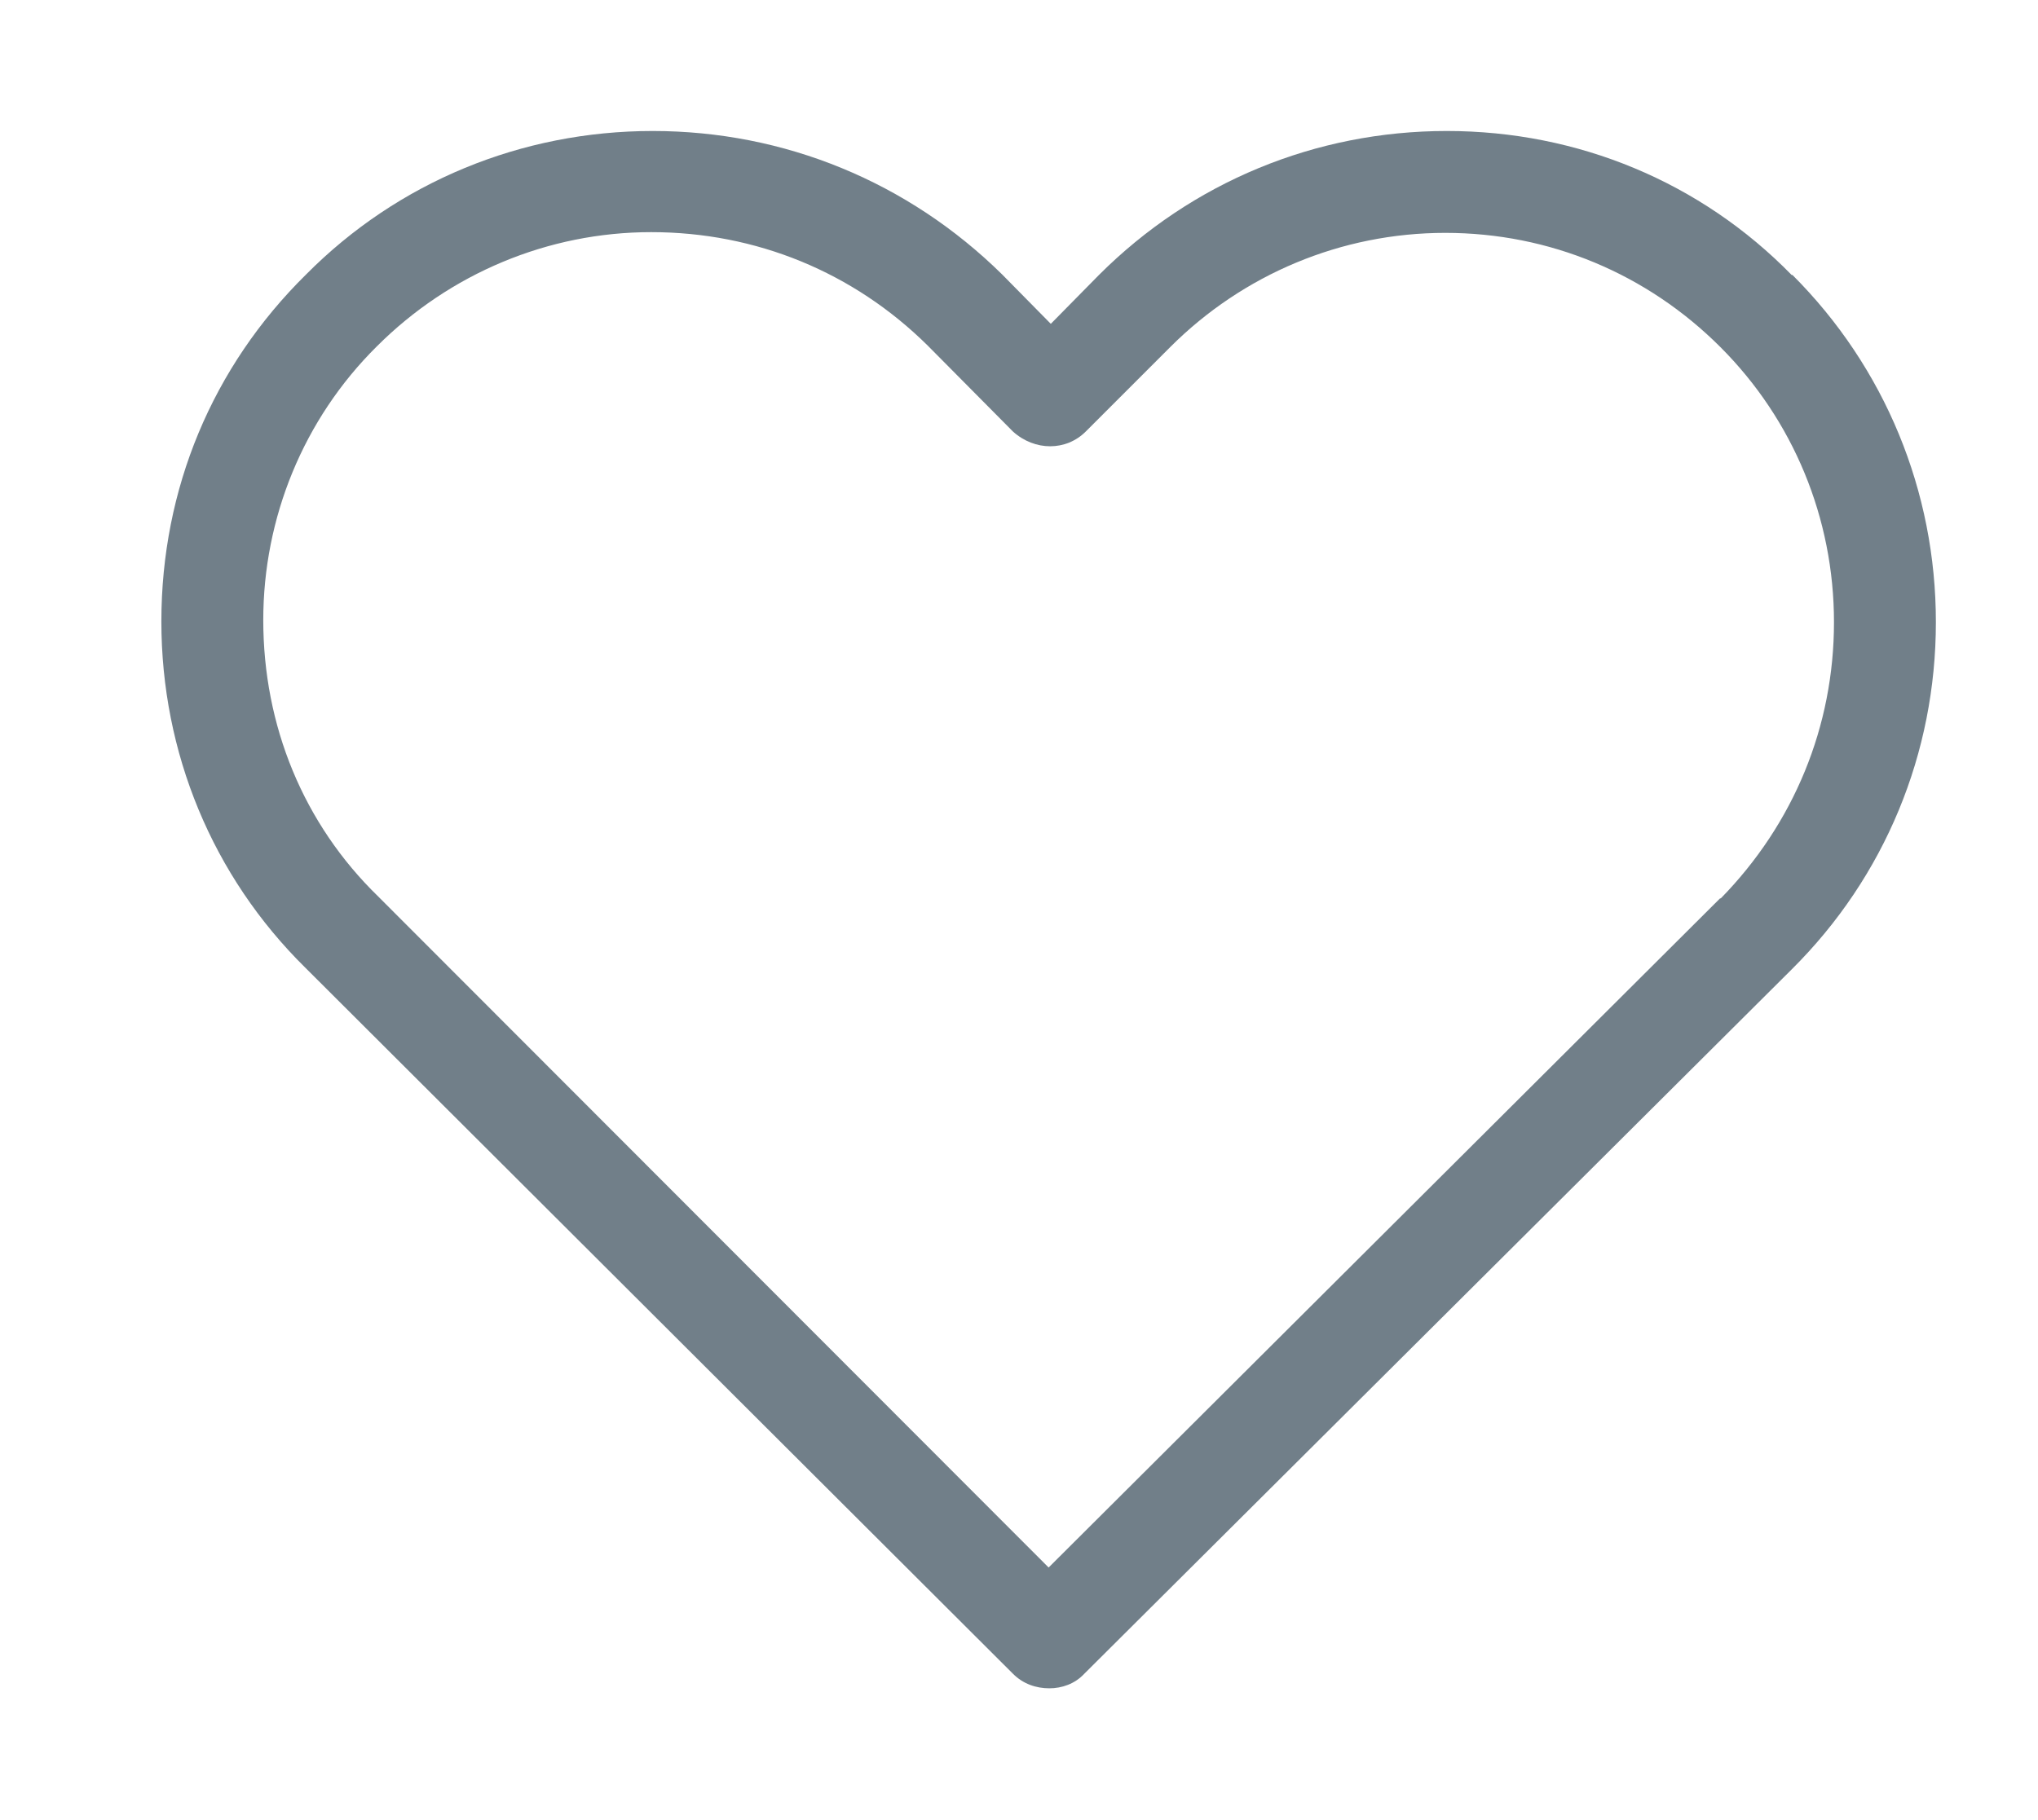
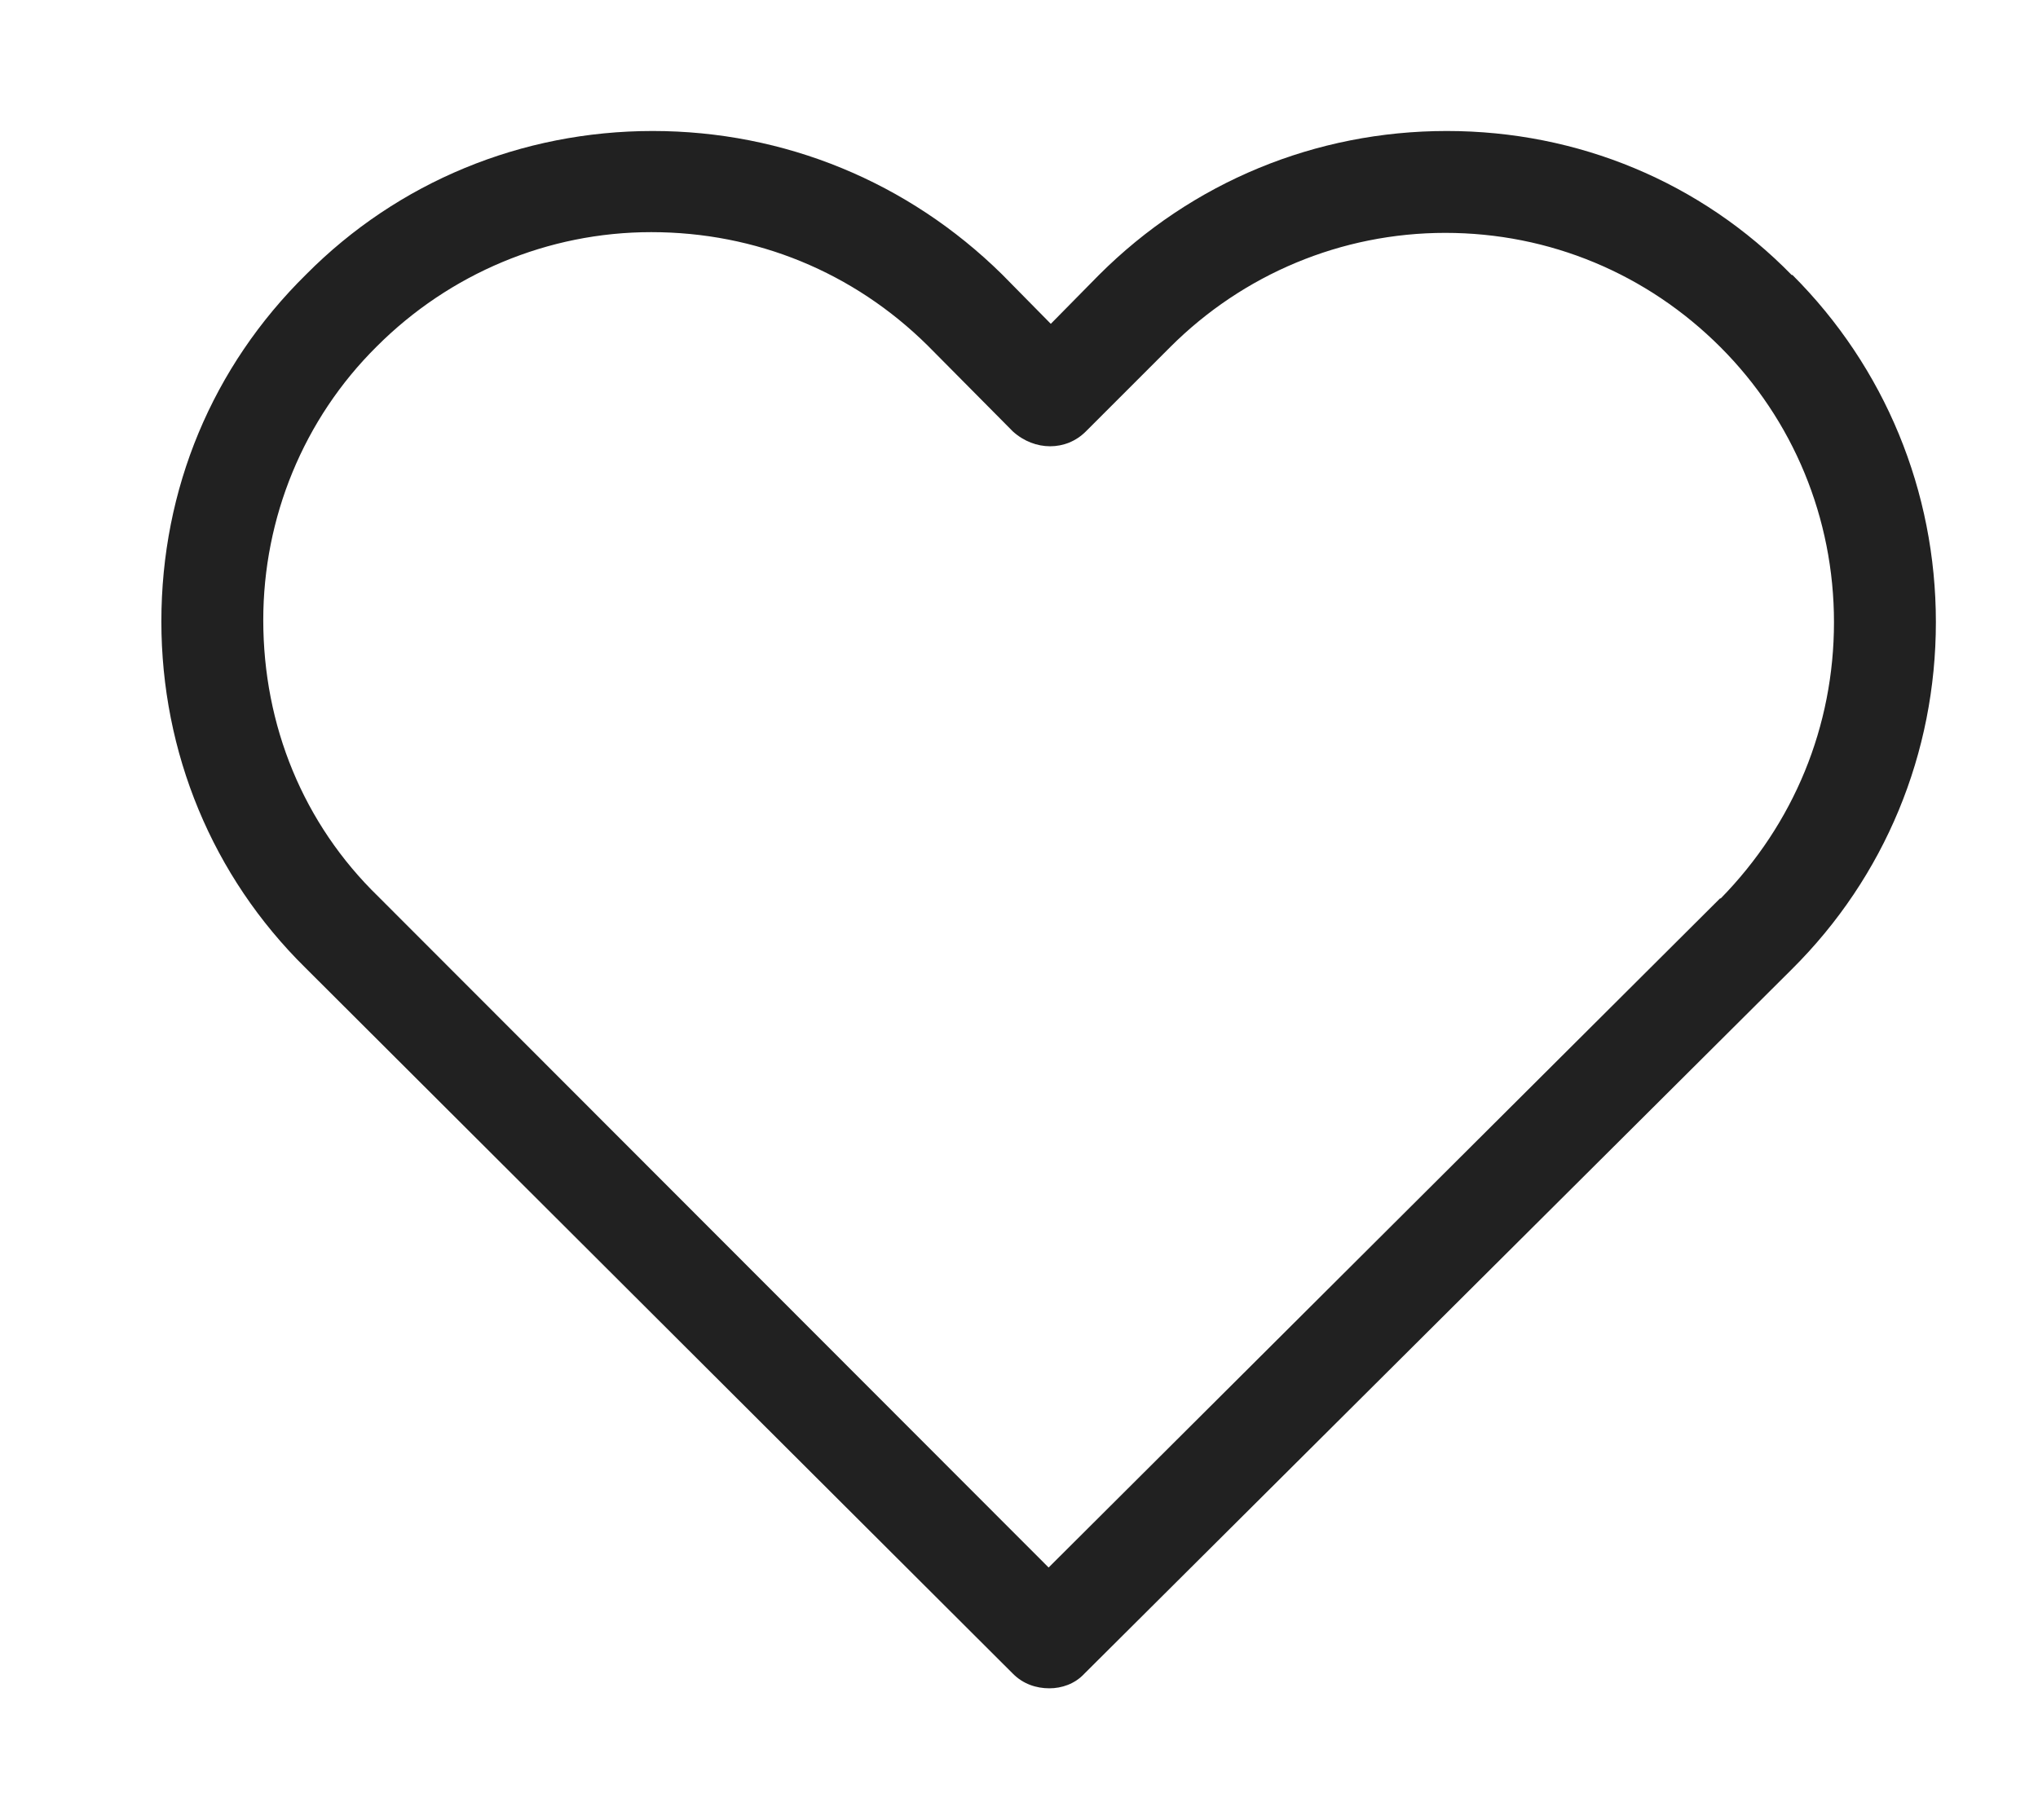
<svg xmlns="http://www.w3.org/2000/svg" x="0px" y="0px" width="28px" height="25px" viewBox="0.083 0 28 25" enable-background="new 0.083 0 28 25" xml:space="preserve">
-   <path fill="#717F89" d="M24.7,3.78C23.45,2.5,21.76,1.8,19.96,1.8s-3.5,0.7-4.78,1.98l-0.66,0.67l-0.67-0.68 C12.56,2.5,10.86,1.8,9.05,1.8c-1.8,0-3.5,0.7-4.76,1.97C3,5.04,2.3,6.72,2.3,8.54c0,1.8,0.7,3.5,1.98,4.76L14,23 c0.14,0.141,0.32,0.2,0.5,0.2c0.17,0,0.35-0.06,0.48-0.2l9.72-9.68c1.28-1.271,1.98-2.97,1.98-4.771c0-1.8-0.7-3.5-1.97-4.77H24.7z M23.72,12.34l-9.23,9.2l-9.21-9.22c-1.03-1-1.58-2.35-1.58-3.8c0-1.4,0.55-2.76,1.56-3.76c1-1,2.35-1.57,3.77-1.57 c1.44,0,2.78,0.55,3.8,1.56L14,5.93c0.3,0.27,0.73,0.27,1,0l1.16-1.16c1-1,2.35-1.57,3.78-1.57s2.77,0.56,3.78,1.57 c1,1,1.56,2.35,1.56,3.78c0,1.43-0.55,2.77-1.56,3.8V12.34z" />
+   <path fill="#212121" d="M24.7,3.78C23.45,2.5,21.76,1.8,19.96,1.8s-3.5,0.7-4.78,1.98l-0.66,0.67l-0.67-0.68 C12.56,2.5,10.86,1.8,9.05,1.8c-1.8,0-3.5,0.7-4.76,1.97C3,5.04,2.3,6.72,2.3,8.54c0,1.8,0.7,3.5,1.98,4.76L14,23 c0.14,0.141,0.32,0.2,0.5,0.2c0.17,0,0.35-0.06,0.48-0.2l9.72-9.68c1.28-1.271,1.98-2.97,1.98-4.771c0-1.8-0.7-3.5-1.97-4.77H24.7z M23.72,12.34l-9.23,9.2l-9.21-9.22c-1.03-1-1.58-2.35-1.58-3.8c0-1.4,0.55-2.76,1.56-3.76c1-1,2.35-1.57,3.77-1.57 c1.44,0,2.78,0.55,3.8,1.56L14,5.93c0.3,0.27,0.73,0.27,1,0l1.16-1.16c1-1,2.35-1.57,3.78-1.57s2.77,0.56,3.78,1.57 c1,1,1.56,2.35,1.56,3.78c0,1.43-0.55,2.77-1.56,3.8V12.34z" />
</svg>
